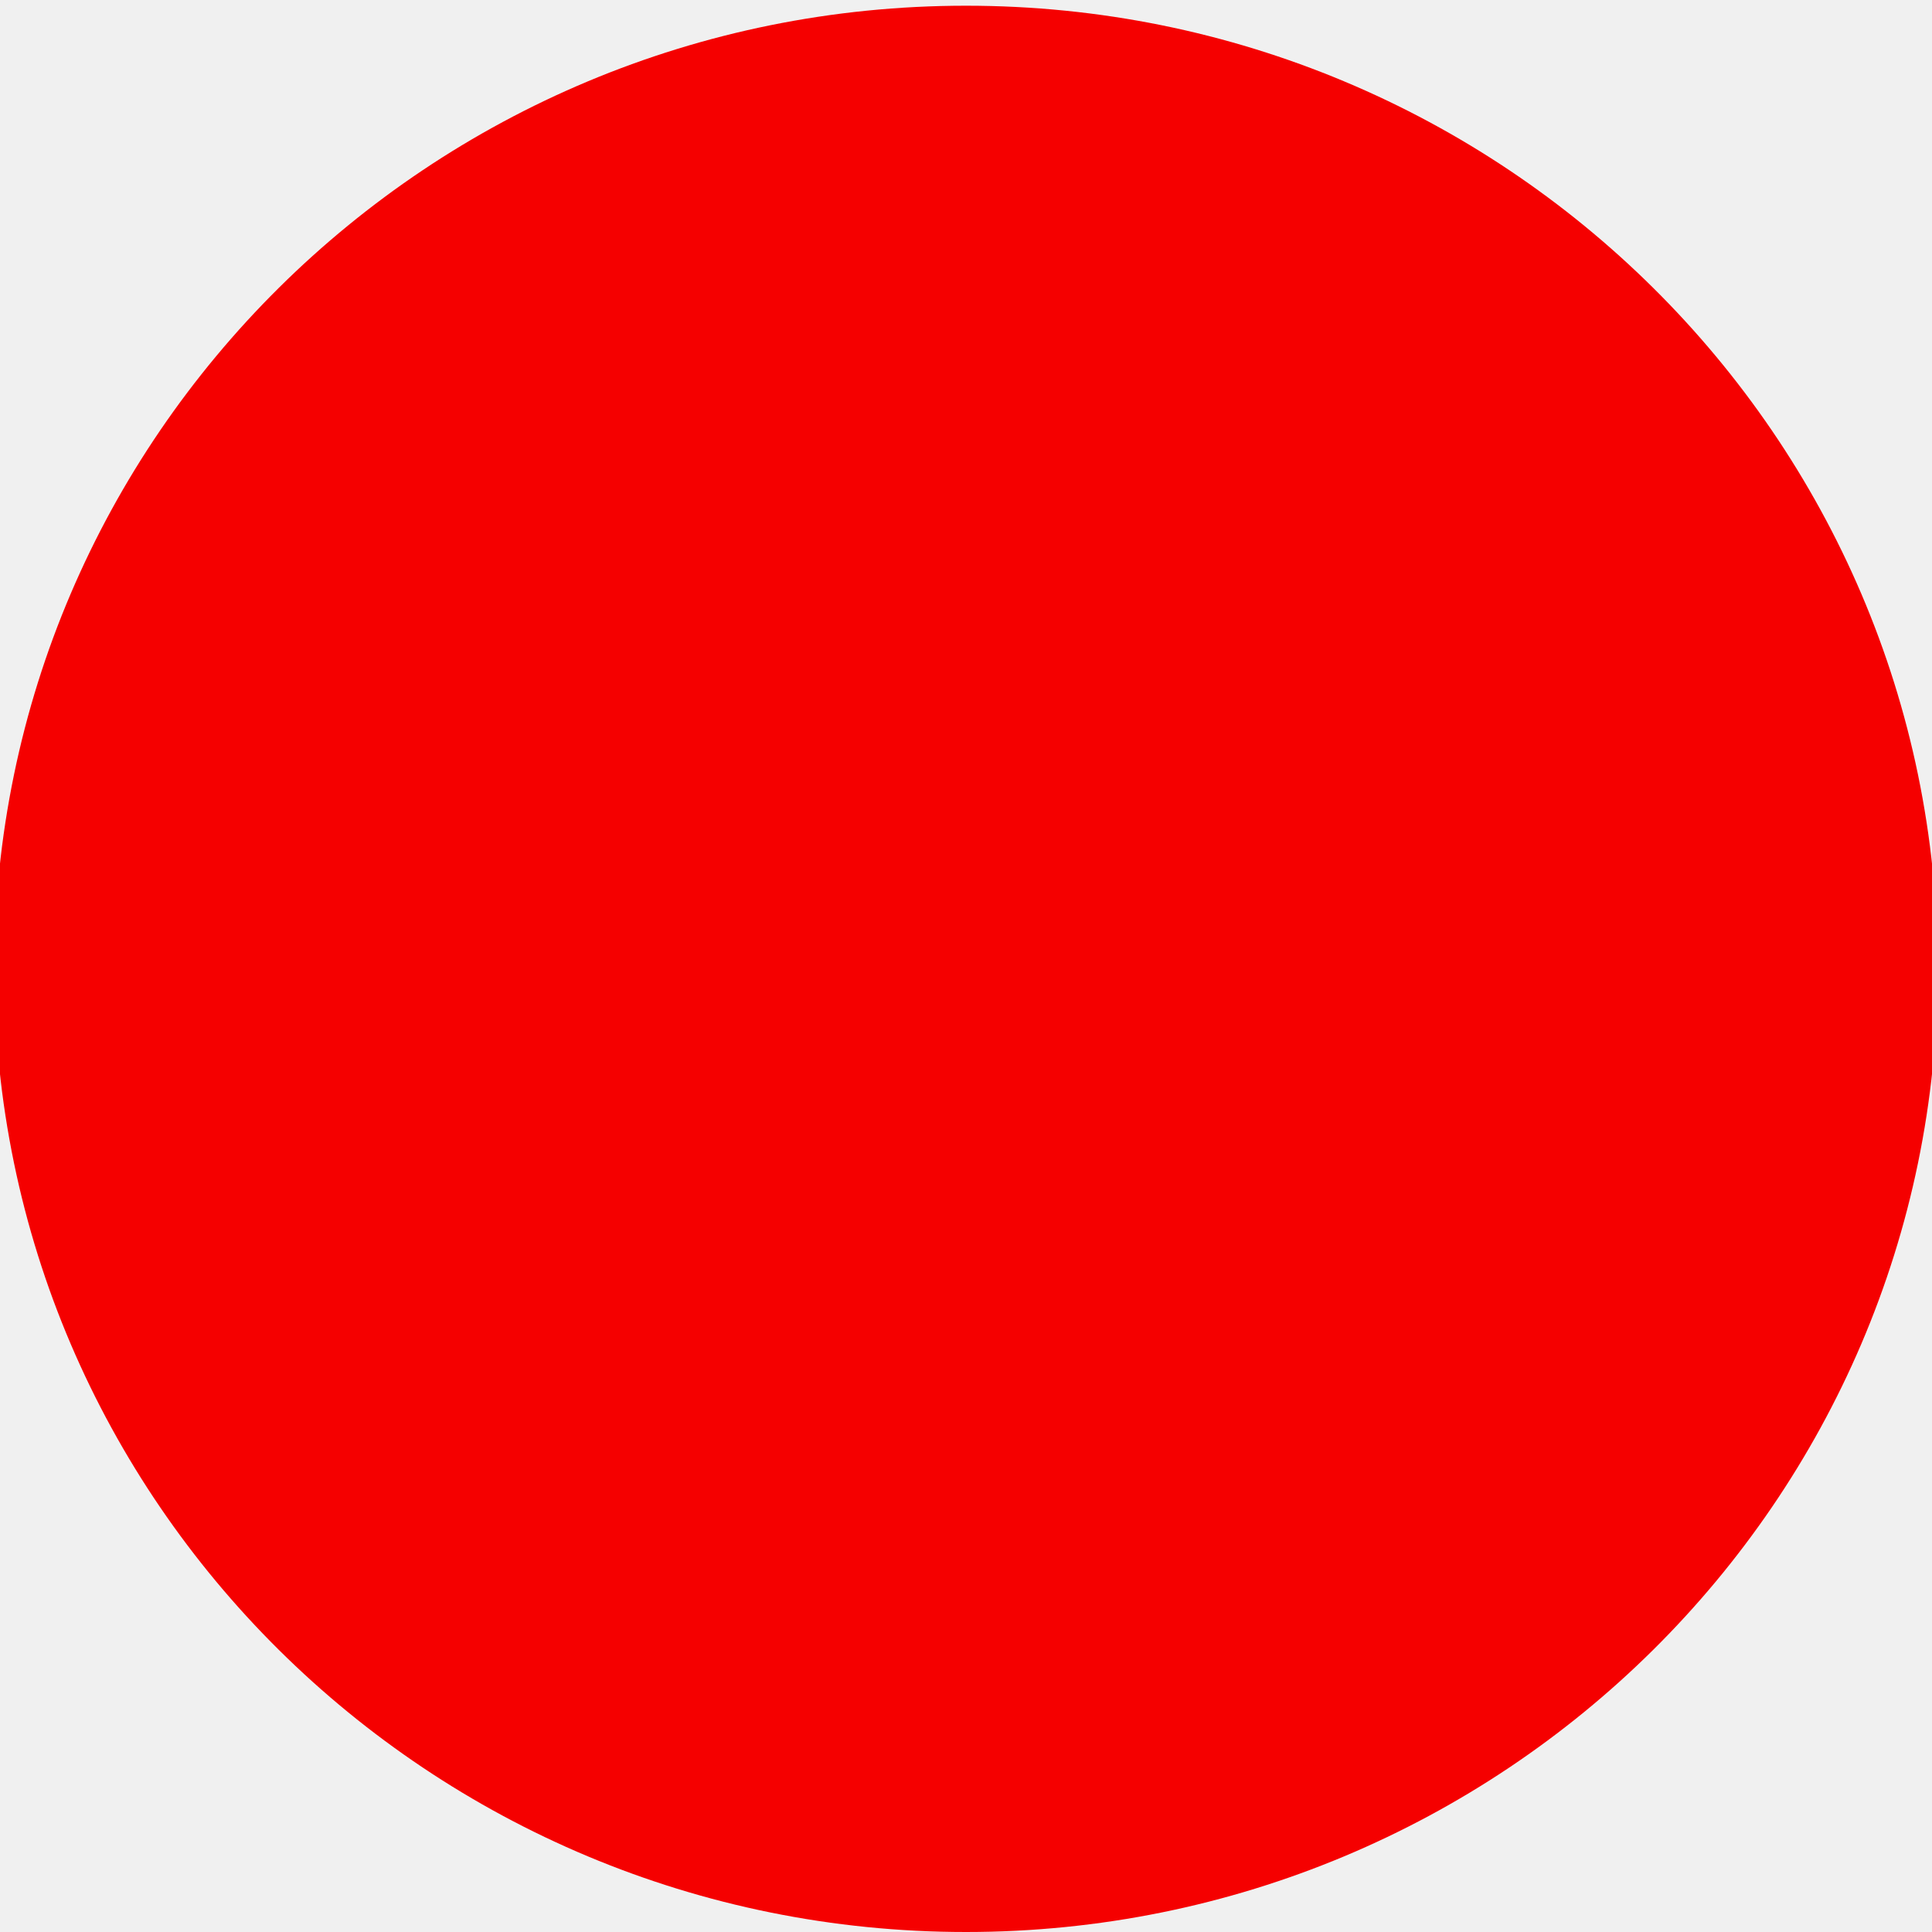
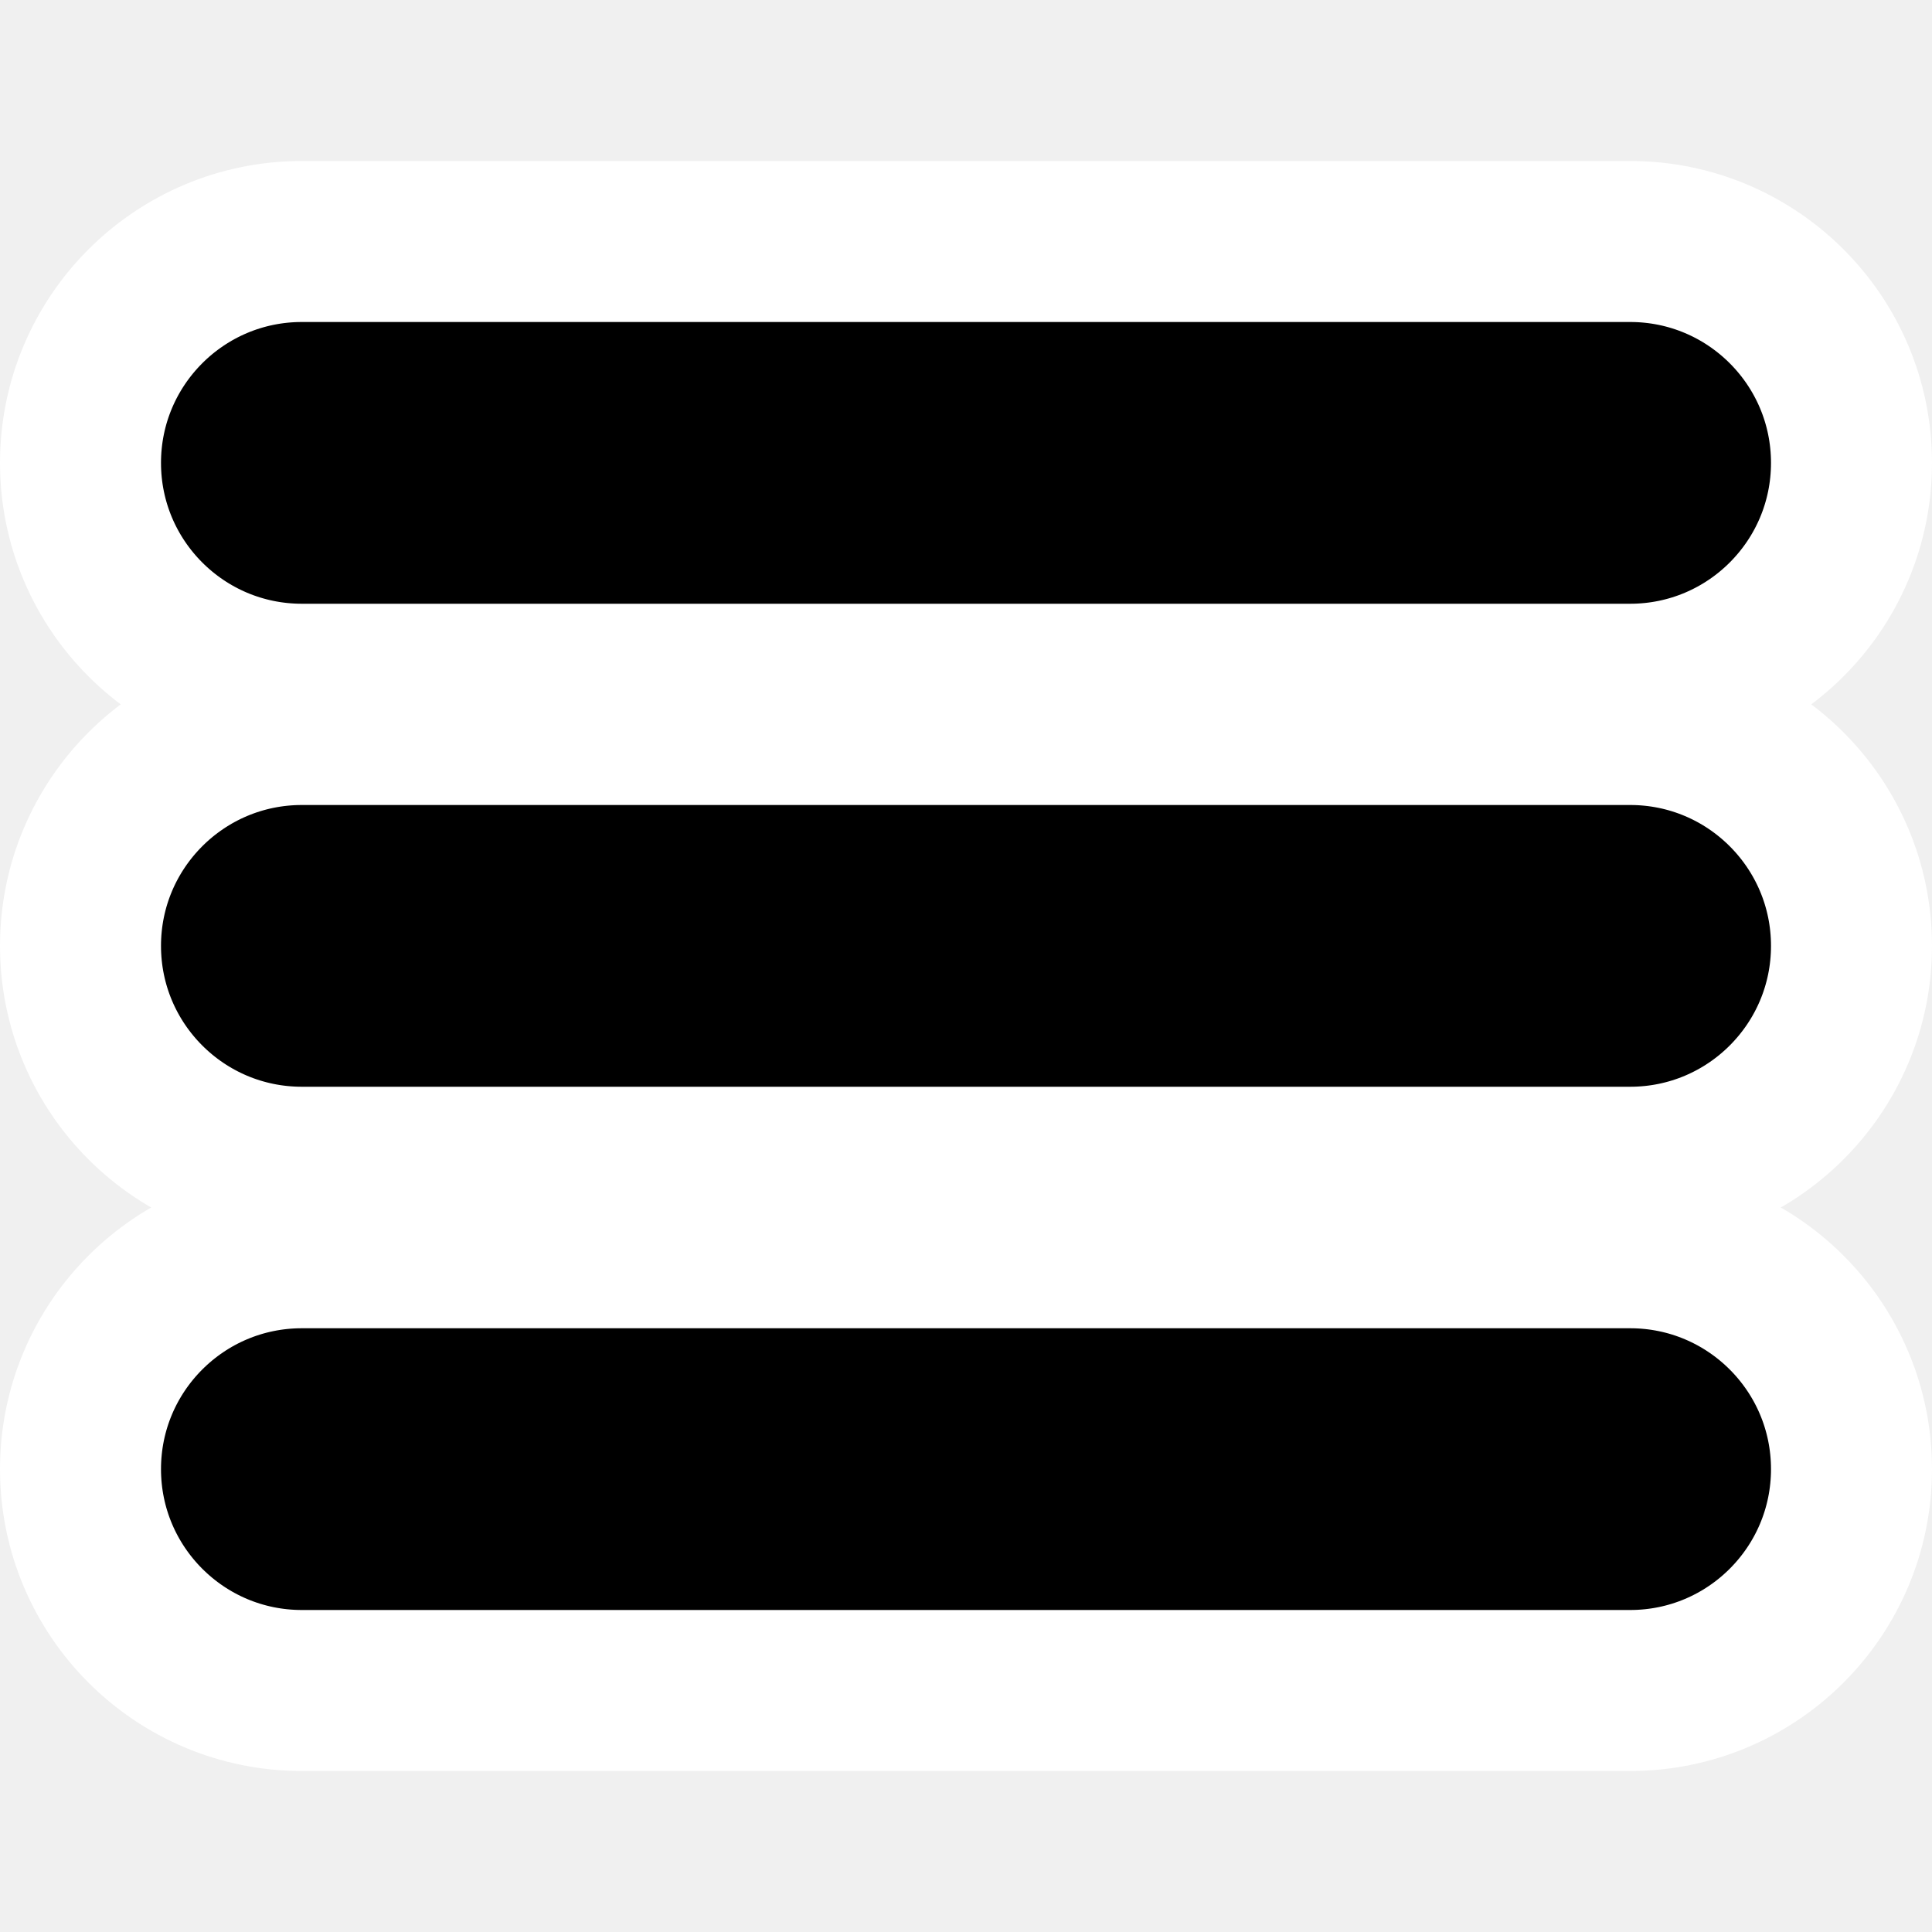
- <svg xmlns="http://www.w3.org/2000/svg" width="48px" height="48px" id="svg3304">
-   <defs id="defs3306" />
+ <svg xmlns="http://www.w3.org/2000/svg" width="48px" height="48px" id="svg2383">
+   <defs id="defs2385">
+     </defs>
  <g id="layer1">
-     <path style="fill:#f50000;fill-opacity:1;fill-rule:evenodd;stroke:none;stroke-width:1px;stroke-linecap:butt;stroke-linejoin:miter;stroke-opacity:1" id="path3312" d="M 48.143 24.071 A 24.143 23.929 0 1 1  -0.143,24.071 A 24.143 23.929 0 1 1  48.143 24.071 z" />
+     <rect style="fill:none;fill-opacity:0.5;stroke:none;stroke-width:11;stroke-linecap:round;stroke-linejoin:round;stroke-miterlimit:4;stroke-dasharray:none;stroke-opacity:1" id="rect2397" width="48" height="48" x="0" y="0" />
+     <rect ry="5.5" y="6" x="2" height="11" width="44" id="rect3168" style="fill:#000000;fill-opacity:1;stroke:#ffffff;stroke-width:4;stroke-linecap:round;stroke-linejoin:round;stroke-miterlimit:4;stroke-dasharray:none;stroke-opacity:1" />
+     <rect style="fill:#000000;fill-opacity:1;stroke:#ffffff;stroke-width:4;stroke-linecap:round;stroke-linejoin:round;stroke-miterlimit:4;stroke-dasharray:none;stroke-opacity:1" id="rect3182" width="44" height="11" x="2" y="31" ry="5.5" />
+     <rect ry="5.5" y="18" x="2" height="11" width="44" id="rect3184" style="fill:#000000;fill-opacity:1;stroke:#ffffff;stroke-width:4;stroke-linecap:round;stroke-linejoin:round;stroke-miterlimit:4;stroke-dasharray:none;stroke-opacity:1" />
  </g>
</svg>
